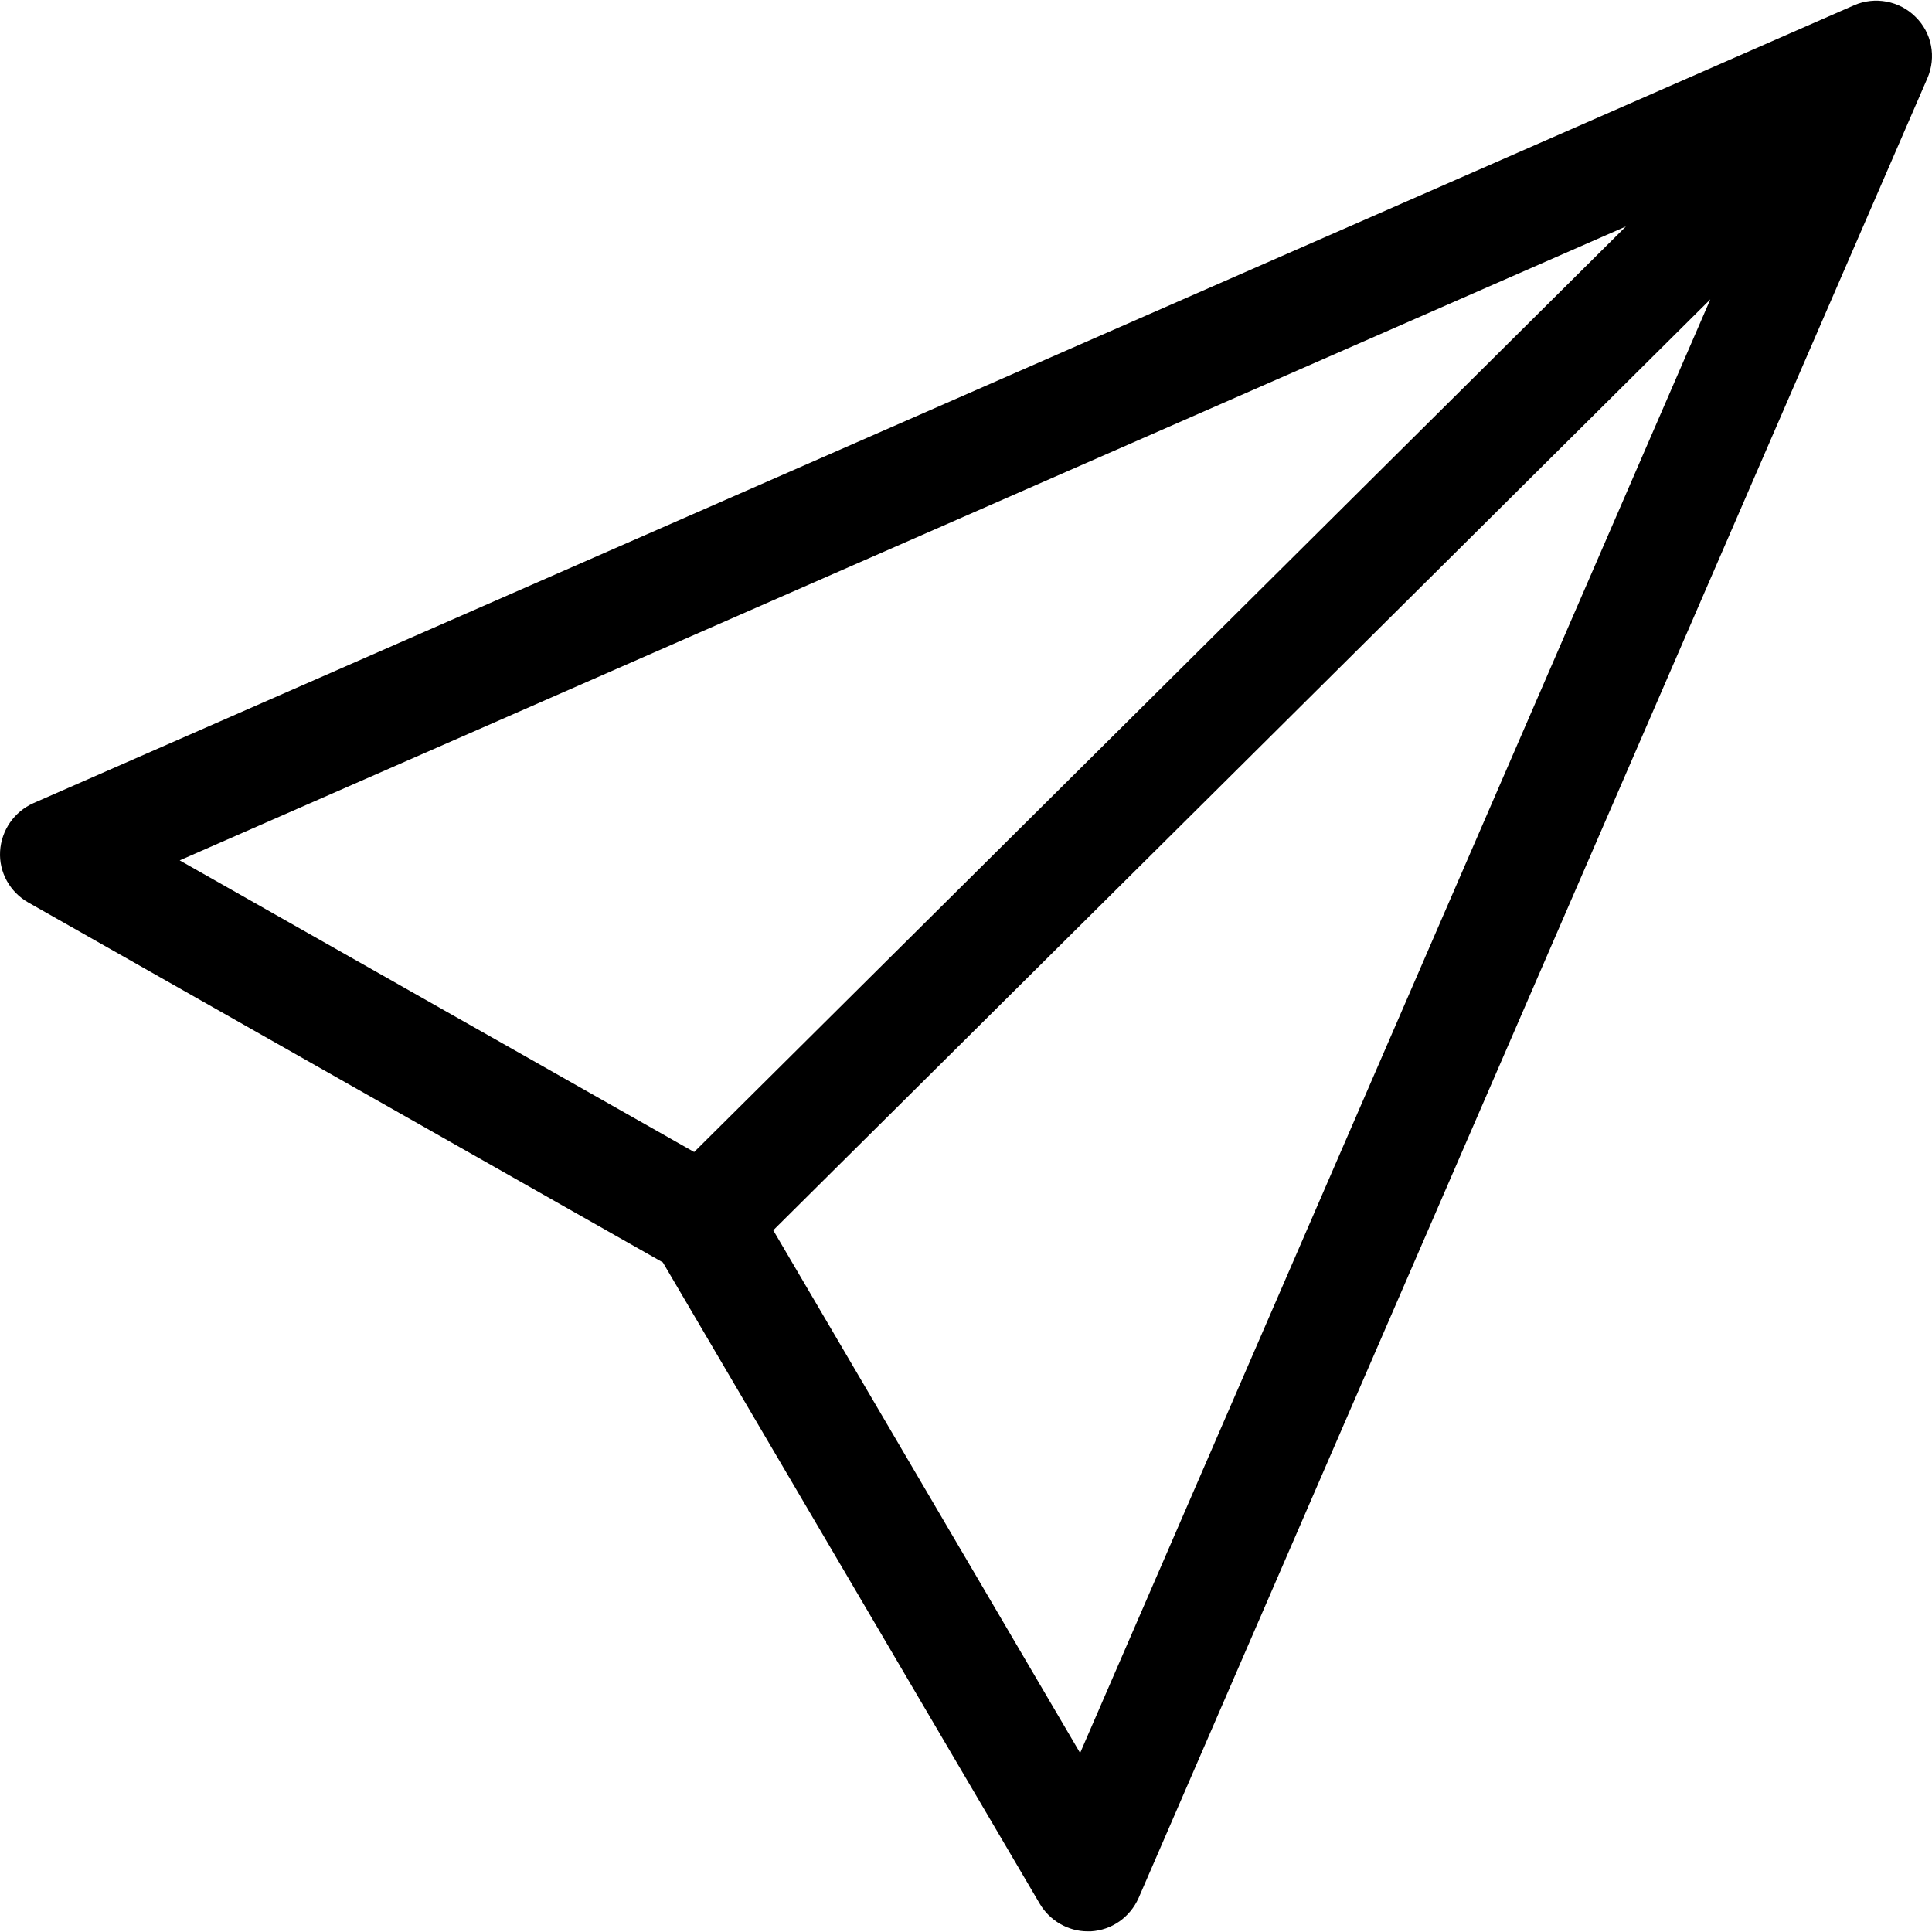
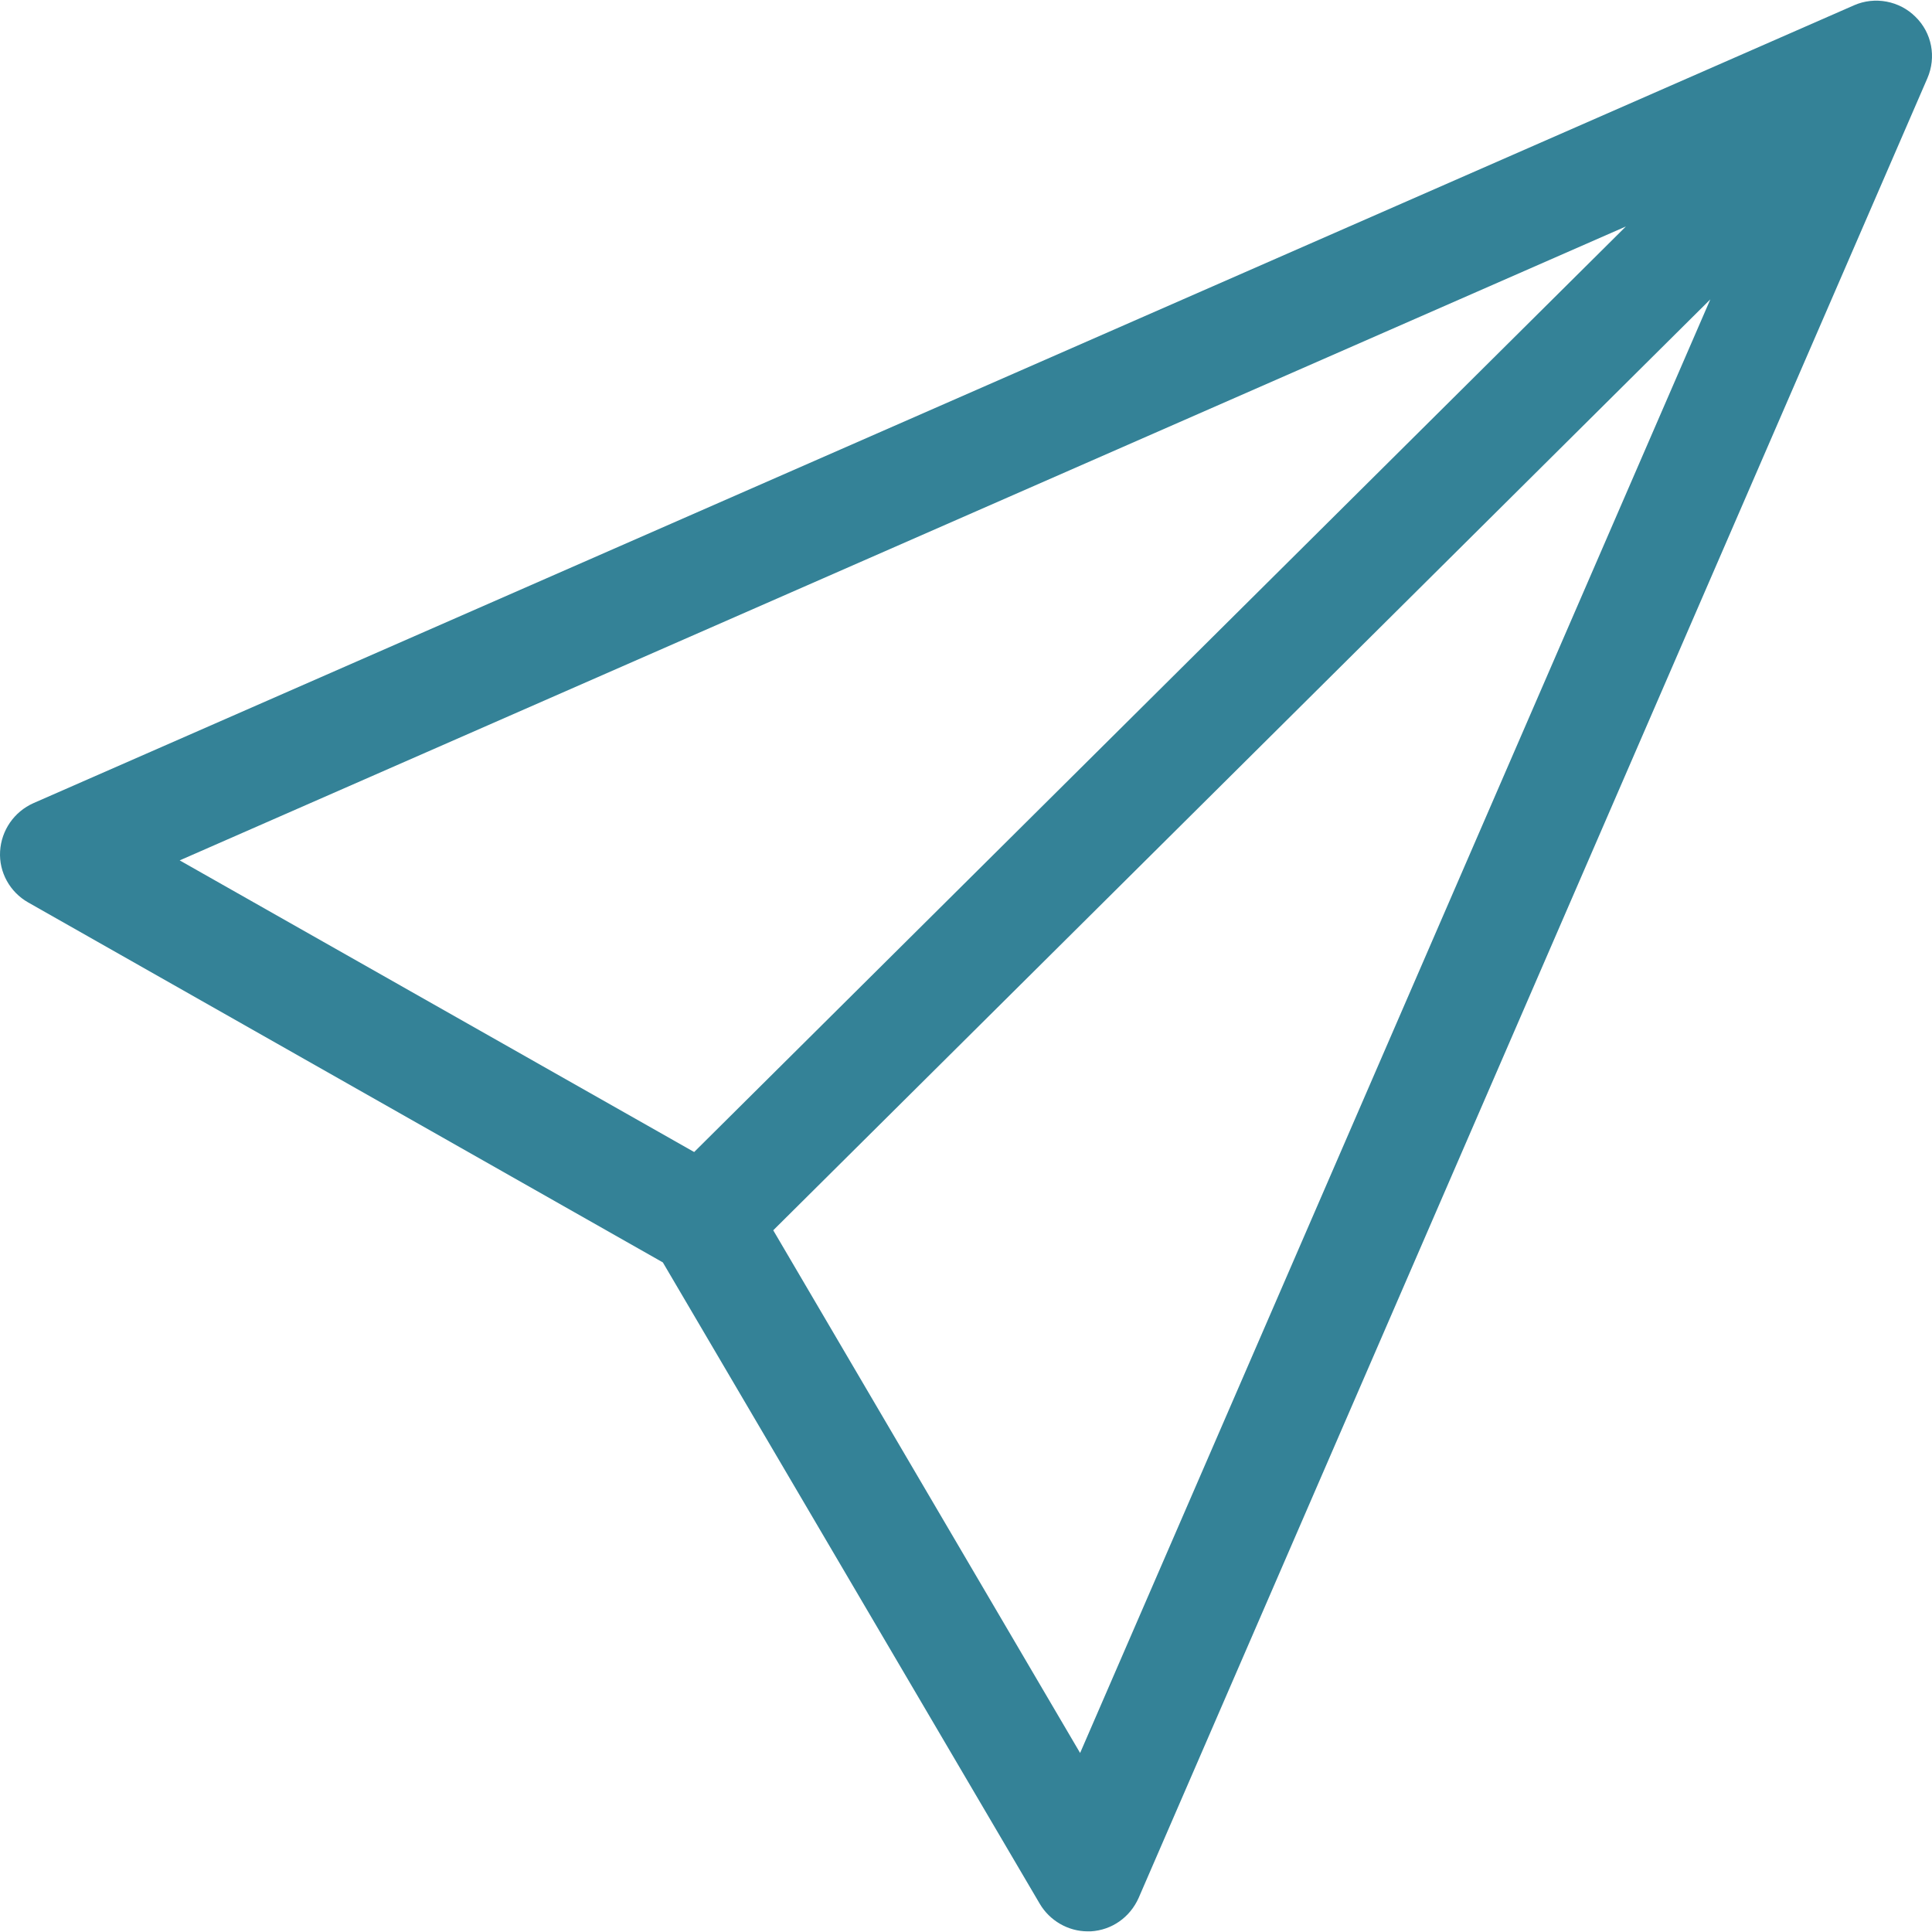
- <svg xmlns="http://www.w3.org/2000/svg" version="1.1" id="Capa_1" x="0px" y="0px" viewBox="0 0 469.038 469.038" style="enable-background:new 0 0 469.038 469.038;" xml:space="preserve">
+ <svg xmlns="http://www.w3.org/2000/svg" version="1.1" id="Capa_1" x="0px" y="0px" viewBox="0 0 469.038 469.038" style="enable-background:new 0 0 469.038 469.038;" xml:space="preserve" fill="#348297">
  <g>
    <path d="M465.023,4.079c-3.9-3.9-9.9-5-14.9-2.8l-442,193.7c-4.7,2.1-7.8,6.6-8.1,11.7s2.4,9.9,6.8,12.4l154.1,87.4l91.5,155.7   c2.4,4.1,6.9,6.7,11.6,6.7c0.3,0,0.5,0,0.8,0c5.1-0.3,9.5-3.4,11.6-8.1l191.5-441.8C470.123,13.879,469.023,7.979,465.023,4.079z    M394.723,54.979l-226.2,224.7l-124.9-70.8L394.723,54.979z M262.223,425.579l-74.5-126.9l227.5-226L262.223,425.579z" />
  </g>
  <g>
</g>
  <g>
</g>
  <g>
</g>
  <g>
</g>
  <g>
</g>
  <g>
</g>
  <g>
</g>
  <g>
</g>
  <g>
</g>
  <g>
</g>
  <g>
</g>
  <g>
</g>
  <g>
</g>
  <g>
</g>
  <g>
</g>
</svg>
